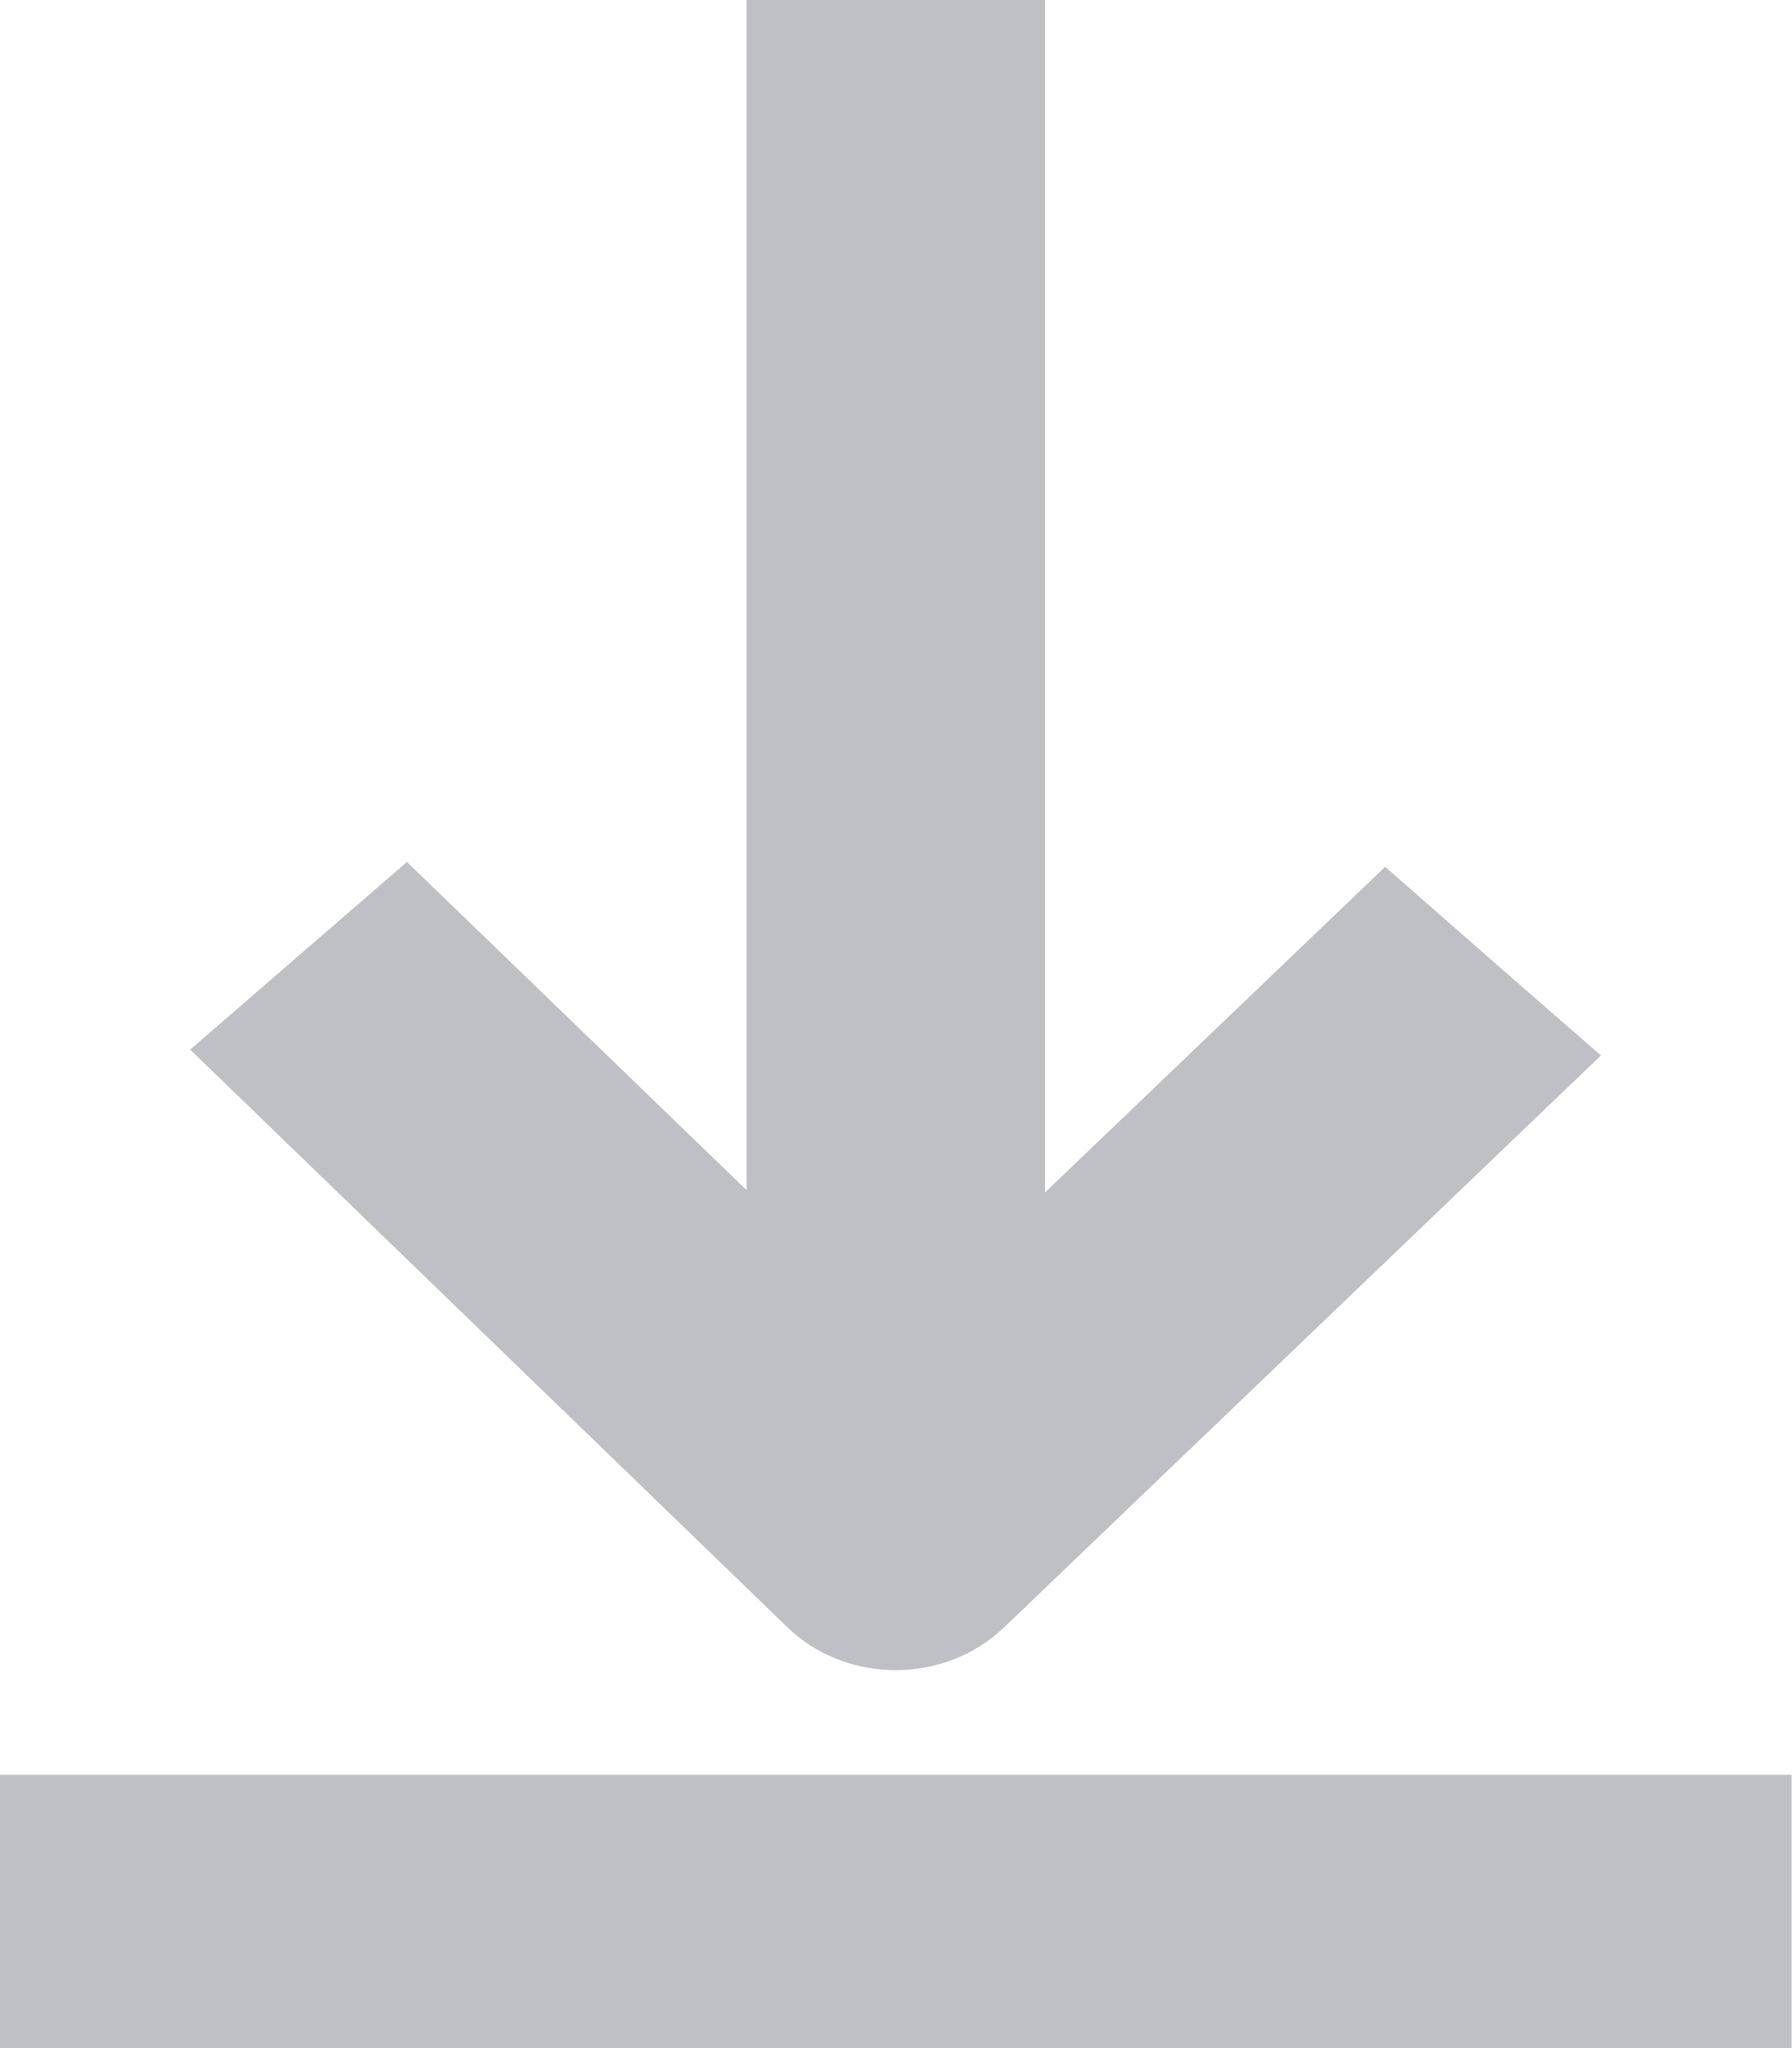
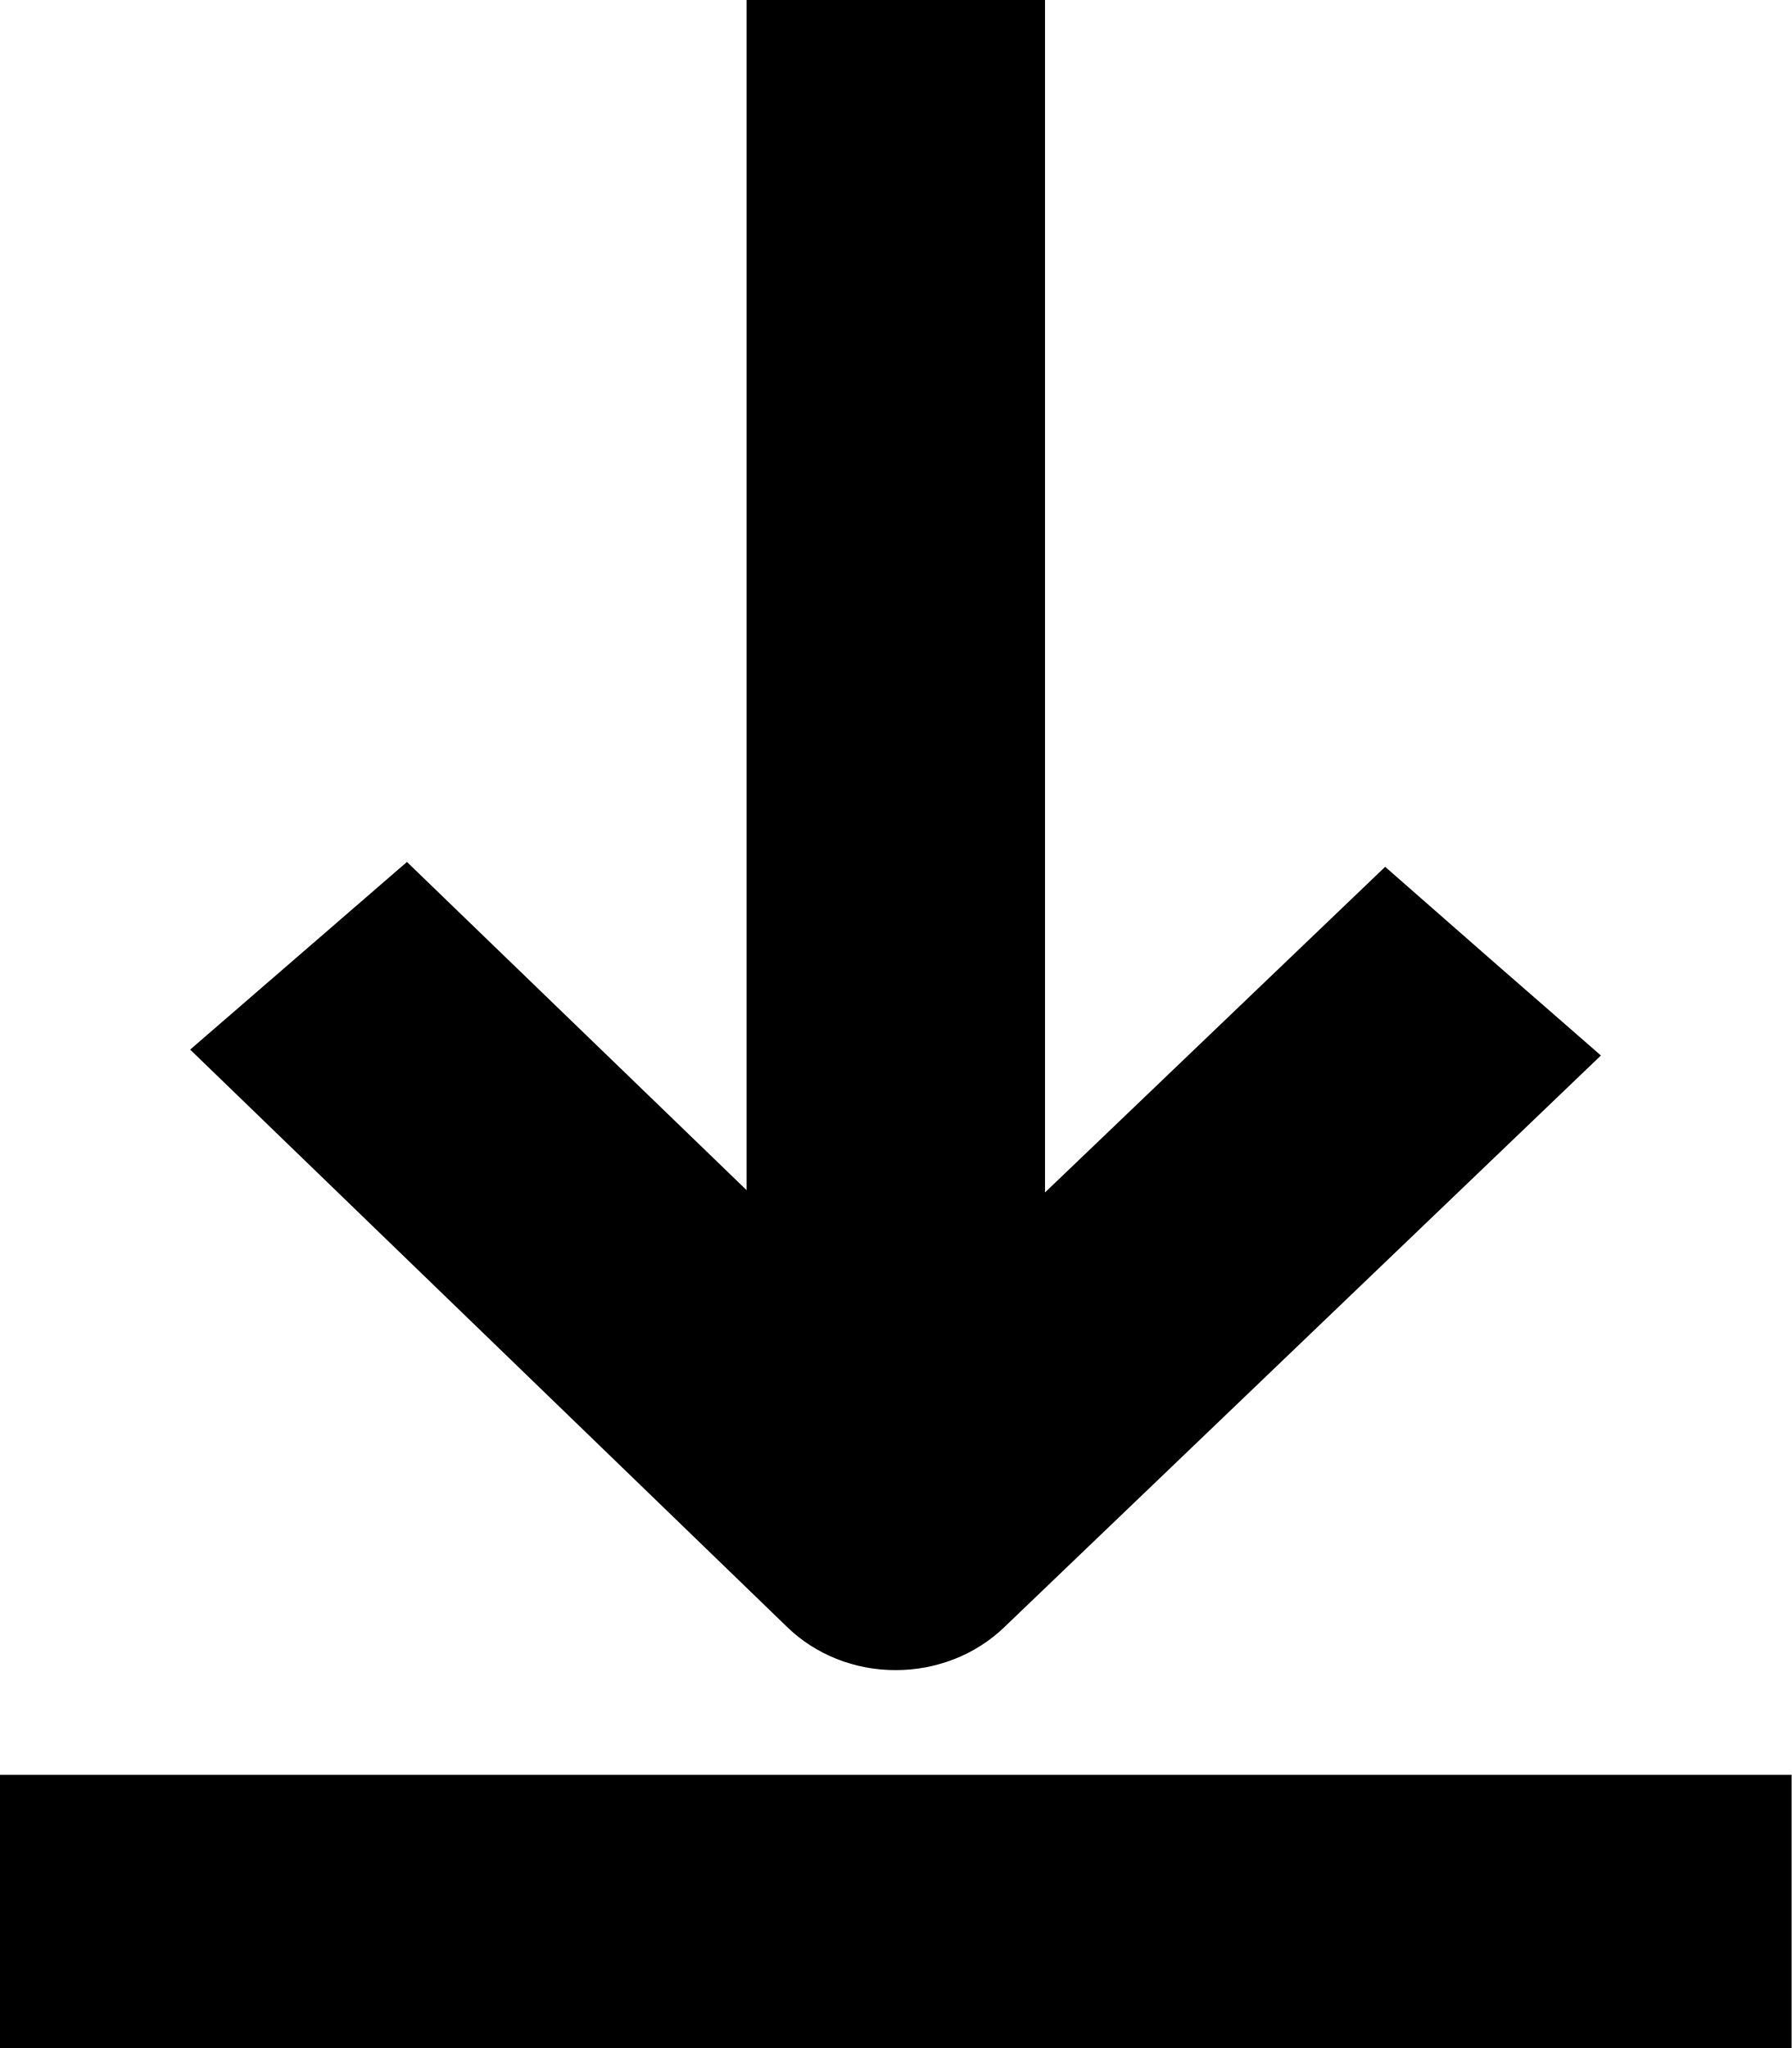
<svg xmlns="http://www.w3.org/2000/svg" width="7" height="8" viewBox="0 0 7 8" fill="none">
-   <path d="M7 6.933V8H0V6.933H7ZM4.083 0V4.658L5.412 3.386L5.833 3.755L6.255 4.123L3.922 6.358C3.811 6.464 3.659 6.524 3.499 6.524C3.339 6.524 3.186 6.463 3.076 6.356L0.743 4.1L1.59 3.367L2.917 4.649V0H4.083Z" fill="#BEC0C5" />
+   <path d="M7 6.933V8H0V6.933H7ZM4.083 0V4.658L5.412 3.386L5.833 3.755L6.255 4.123L3.922 6.358C3.811 6.464 3.659 6.524 3.499 6.524C3.339 6.524 3.186 6.463 3.076 6.356L0.743 4.1L1.59 3.367L2.917 4.649V0H4.083Z" fill="#000" />
</svg>
